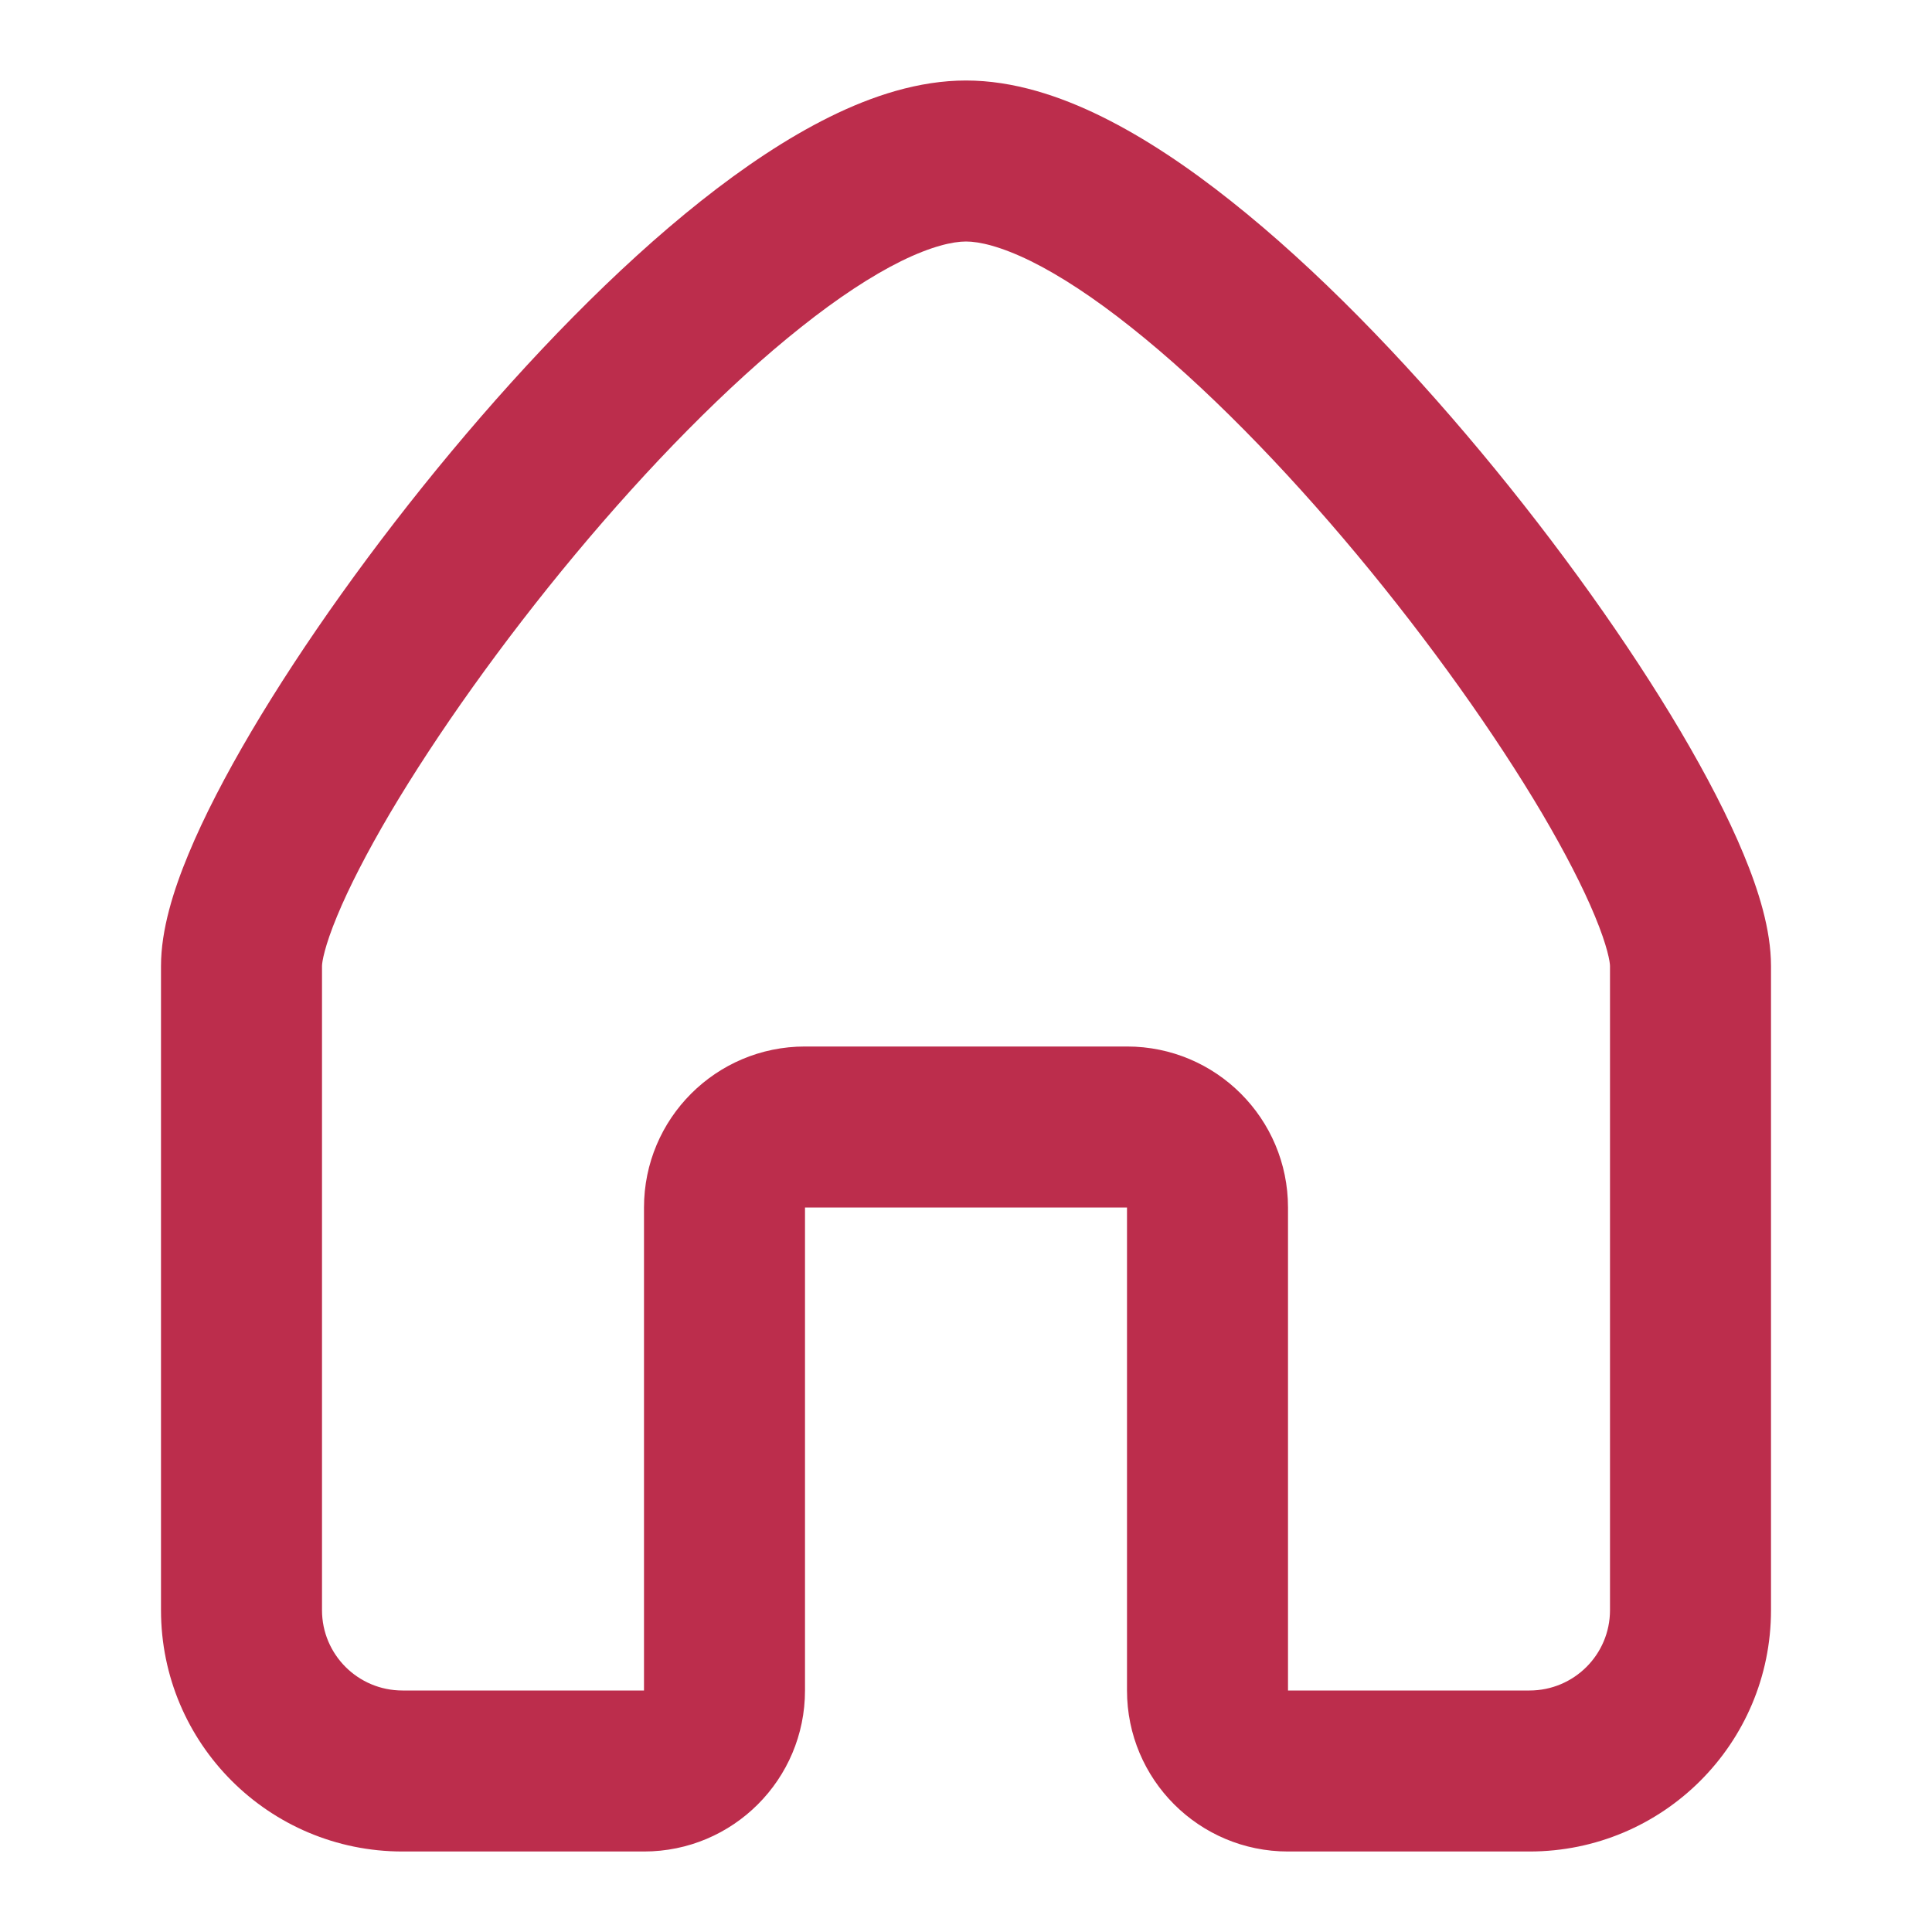
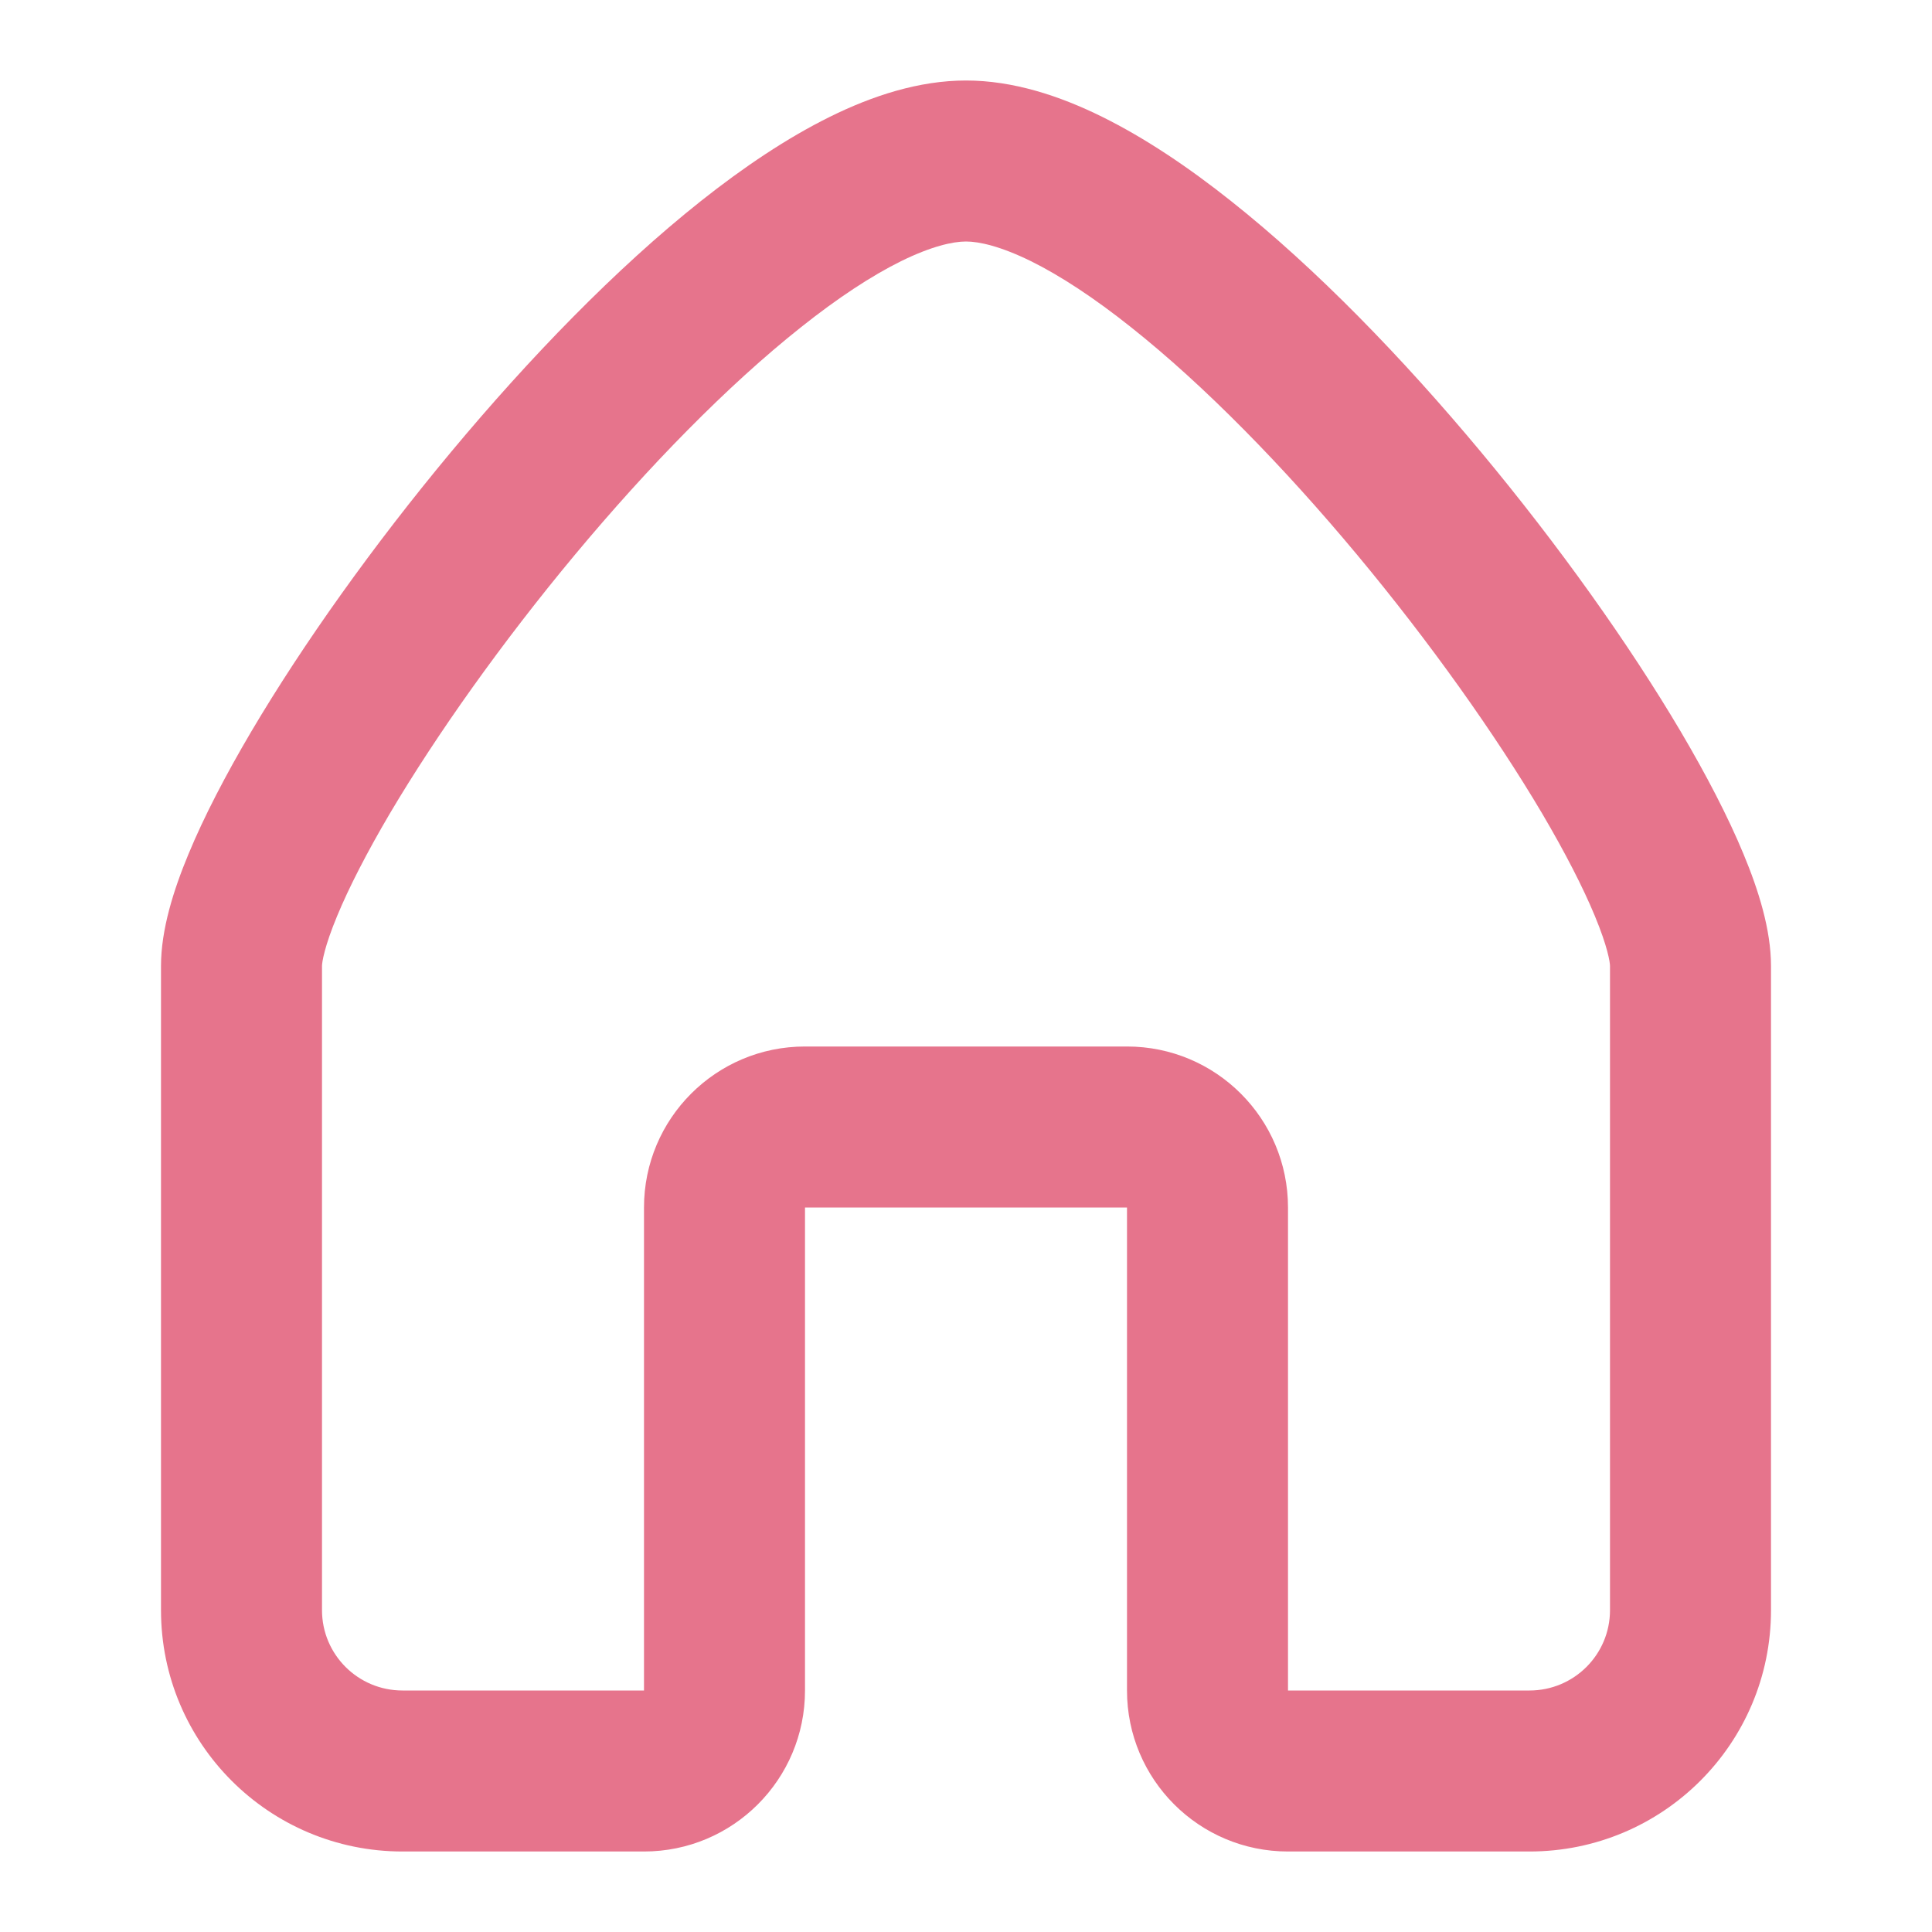
<svg xmlns="http://www.w3.org/2000/svg" width="800px" height="800px" viewBox="0 0 24 24" fill="none">
-   <path fill-rule="evenodd" clip-rule="evenodd" d="M4.188 11.379C4.03 11.759 4 11.953 4 12V20.002C4 20.553 4.447 21 5 21H8V15C8 13.895 8.895 13 10 13H14C15.105 13 16 13.895 16 15V21H19C19.553 21 20 20.553 20 20.002V12C20 11.953 19.97 11.759 19.812 11.379C19.666 11.026 19.444 10.593 19.155 10.102C18.576 9.124 17.765 7.98 16.857 6.89C15.947 5.798 14.964 4.79 14.05 4.065C13.594 3.702 13.174 3.426 12.806 3.244C12.429 3.059 12.164 3 12 3C11.836 3 11.571 3.059 11.194 3.244C10.826 3.426 10.406 3.702 9.95 4.065C9.036 4.79 8.053 5.798 7.143 6.89C6.235 7.98 5.424 9.124 4.845 10.102C4.556 10.593 4.334 11.026 4.188 11.379ZM10.309 1.451C10.835 1.191 11.414 1 12 1C12.586 1 13.165 1.191 13.691 1.451C14.225 1.715 14.766 2.079 15.293 2.498C16.349 3.335 17.428 4.452 18.393 5.61C19.36 6.77 20.236 8.001 20.877 9.085C21.196 9.626 21.467 10.146 21.66 10.613C21.843 11.053 22 11.547 22 12V20.002C22 21.66 20.656 23 19 23H16C14.895 23 14 22.105 14 21V15H10V21C10 22.105 9.105 23 8 23H5C3.344 23 2 21.66 2 20.002V12C2 11.547 2.157 11.053 2.34 10.613C2.533 10.146 2.804 9.626 3.123 9.085C3.764 8.001 4.64 6.77 5.607 5.61C6.572 4.452 7.651 3.335 8.706 2.498C9.234 2.079 9.775 1.715 10.309 1.451Z" fill="#bc2d4c" />
+   <path fill-rule="evenodd" clip-rule="evenodd" d="M4.188 11.379C4.03 11.759 4 11.953 4 12V20.002C4 20.553 4.447 21 5 21H8V15C8 13.895 8.895 13 10 13H14C15.105 13 16 13.895 16 15V21H19C19.553 21 20 20.553 20 20.002V12C20 11.953 19.97 11.759 19.812 11.379C19.666 11.026 19.444 10.593 19.155 10.102C18.576 9.124 17.765 7.98 16.857 6.89C15.947 5.798 14.964 4.79 14.05 4.065C13.594 3.702 13.174 3.426 12.806 3.244C12.429 3.059 12.164 3 12 3C11.836 3 11.571 3.059 11.194 3.244C10.826 3.426 10.406 3.702 9.95 4.065C9.036 4.79 8.053 5.798 7.143 6.89C6.235 7.98 5.424 9.124 4.845 10.102C4.556 10.593 4.334 11.026 4.188 11.379ZM10.309 1.451C10.835 1.191 11.414 1 12 1C12.586 1 13.165 1.191 13.691 1.451C14.225 1.715 14.766 2.079 15.293 2.498C16.349 3.335 17.428 4.452 18.393 5.61C19.36 6.77 20.236 8.001 20.877 9.085C21.196 9.626 21.467 10.146 21.66 10.613C21.843 11.053 22 11.547 22 12V20.002C22 21.66 20.656 23 19 23H16C14.895 23 14 22.105 14 21V15H10V21C10 22.105 9.105 23 8 23H5C3.344 23 2 21.66 2 20.002V12C2 11.547 2.157 11.053 2.34 10.613C2.533 10.146 2.804 9.626 3.123 9.085C3.764 8.001 4.64 6.77 5.607 5.61C6.572 4.452 7.651 3.335 8.706 2.498C9.234 2.079 9.775 1.715 10.309 1.451Z" fill="#e6748c" />
</svg>
